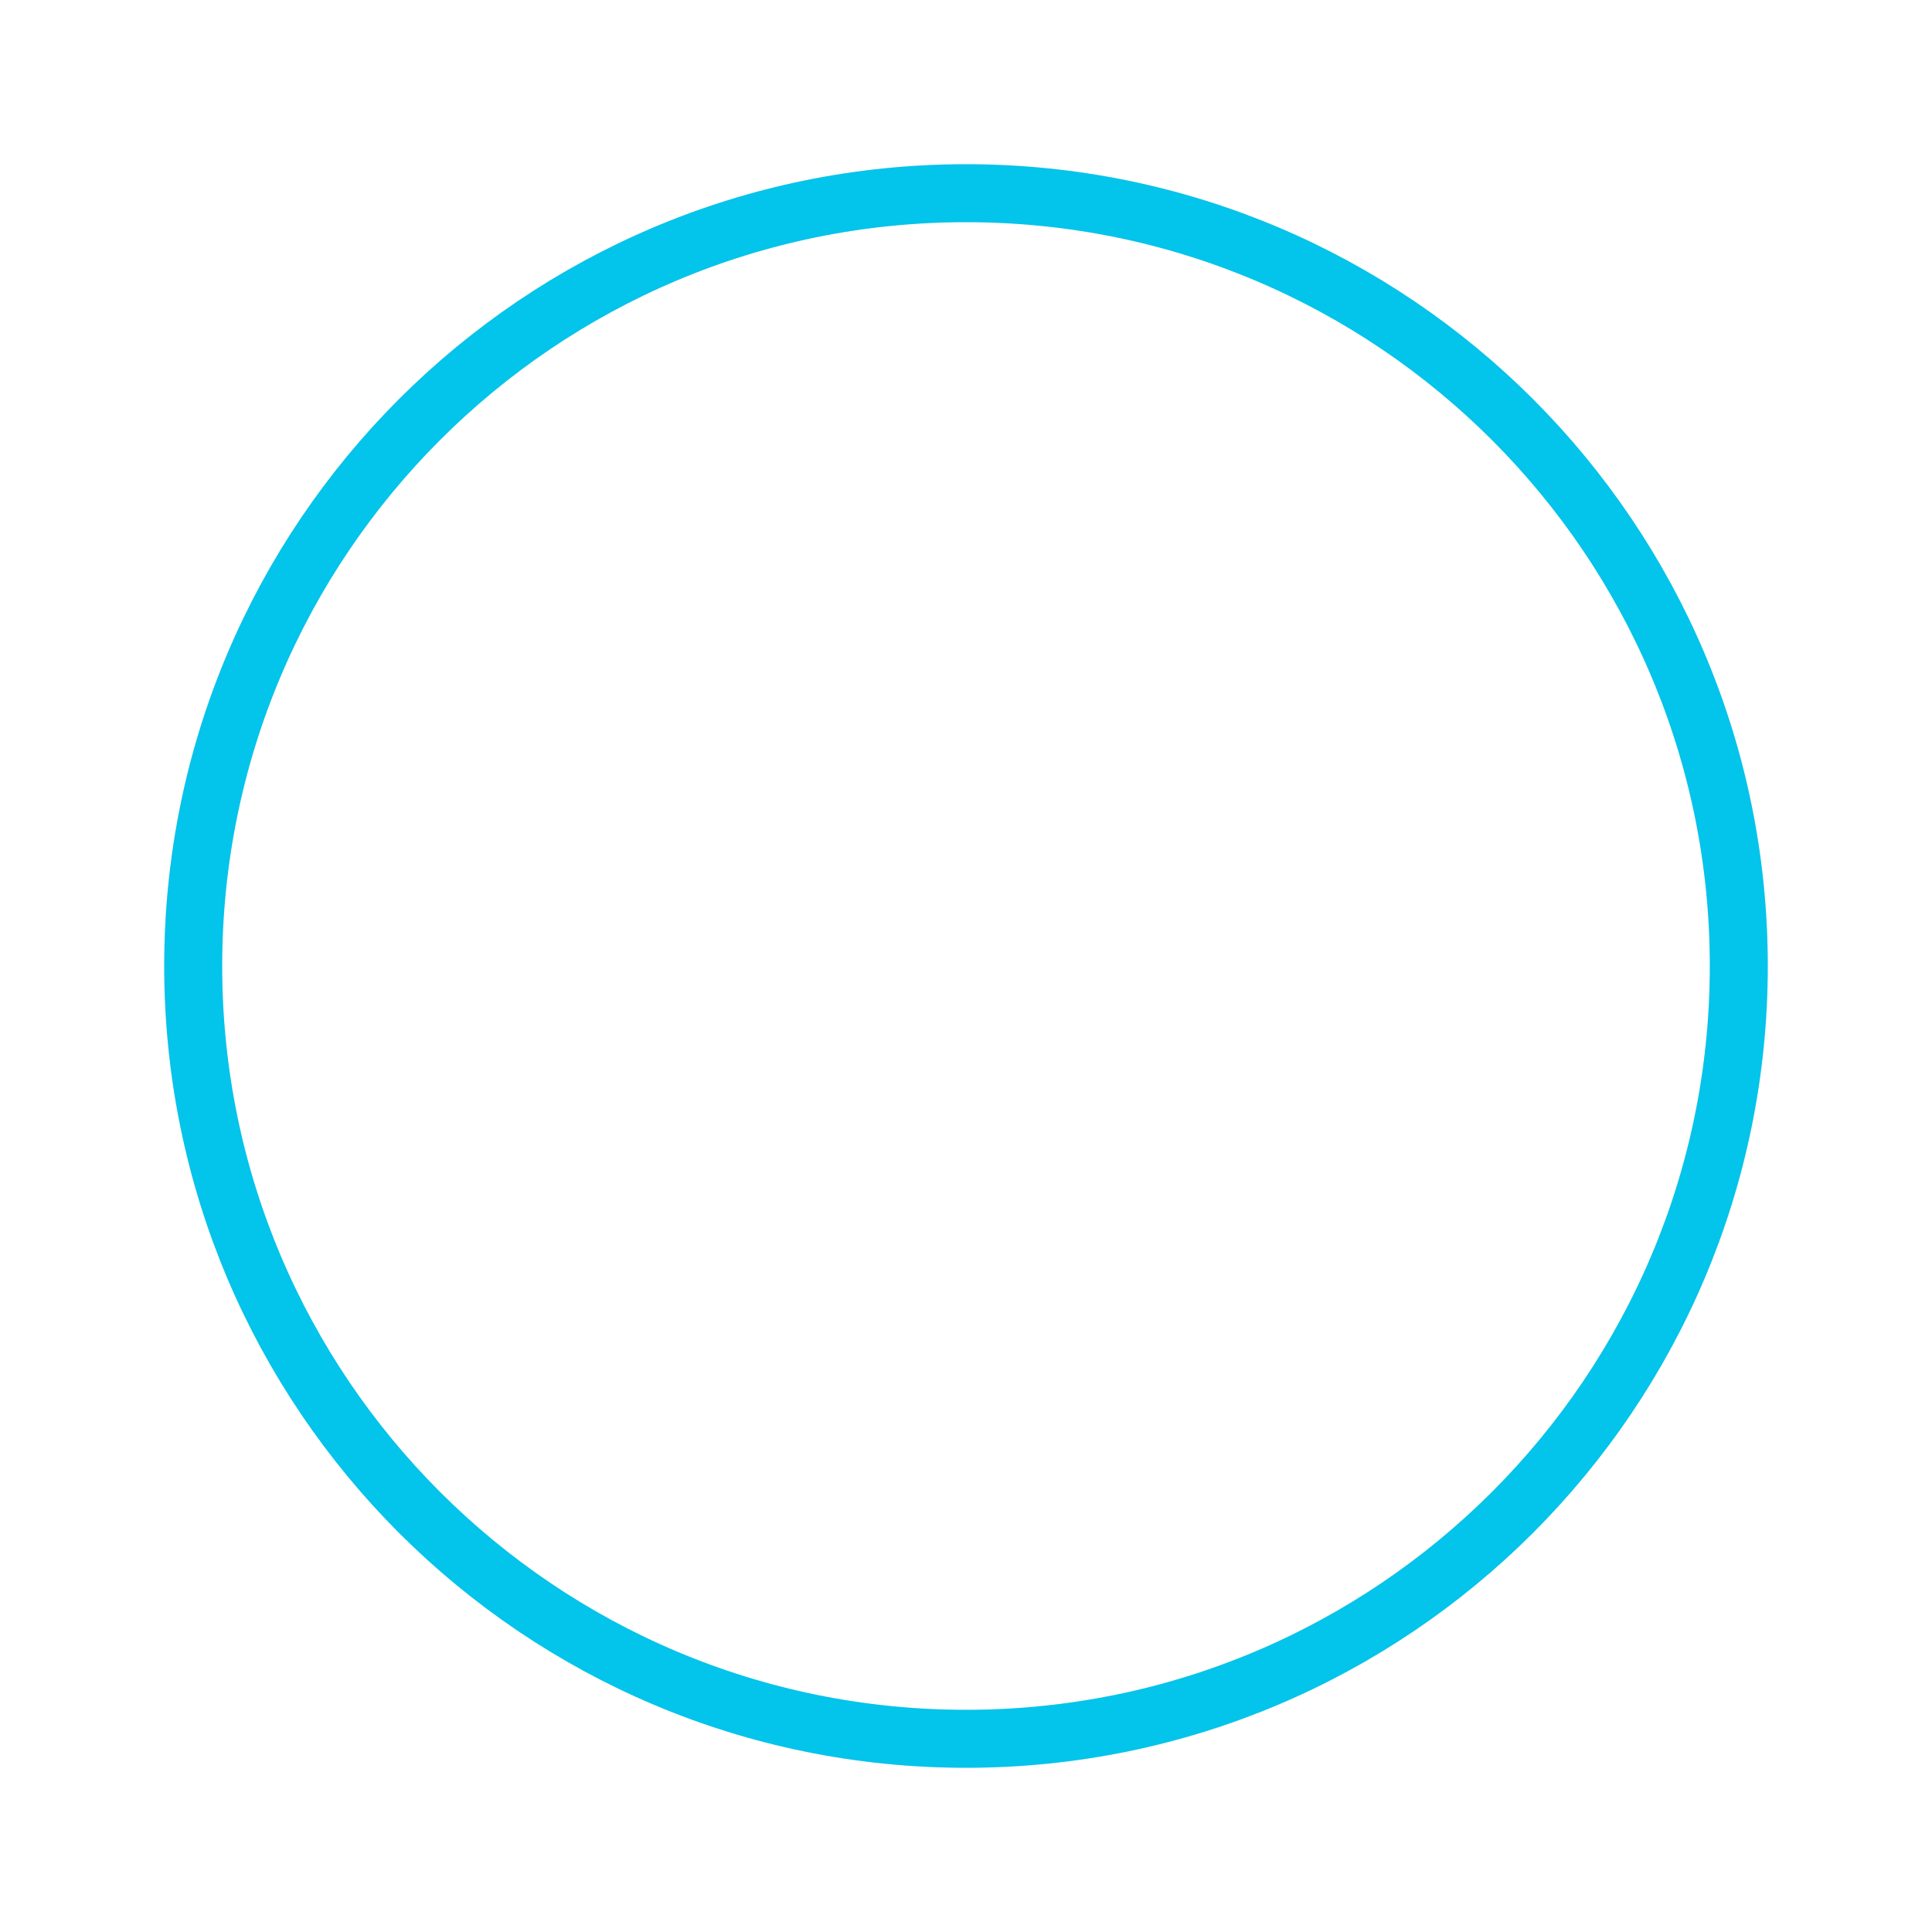
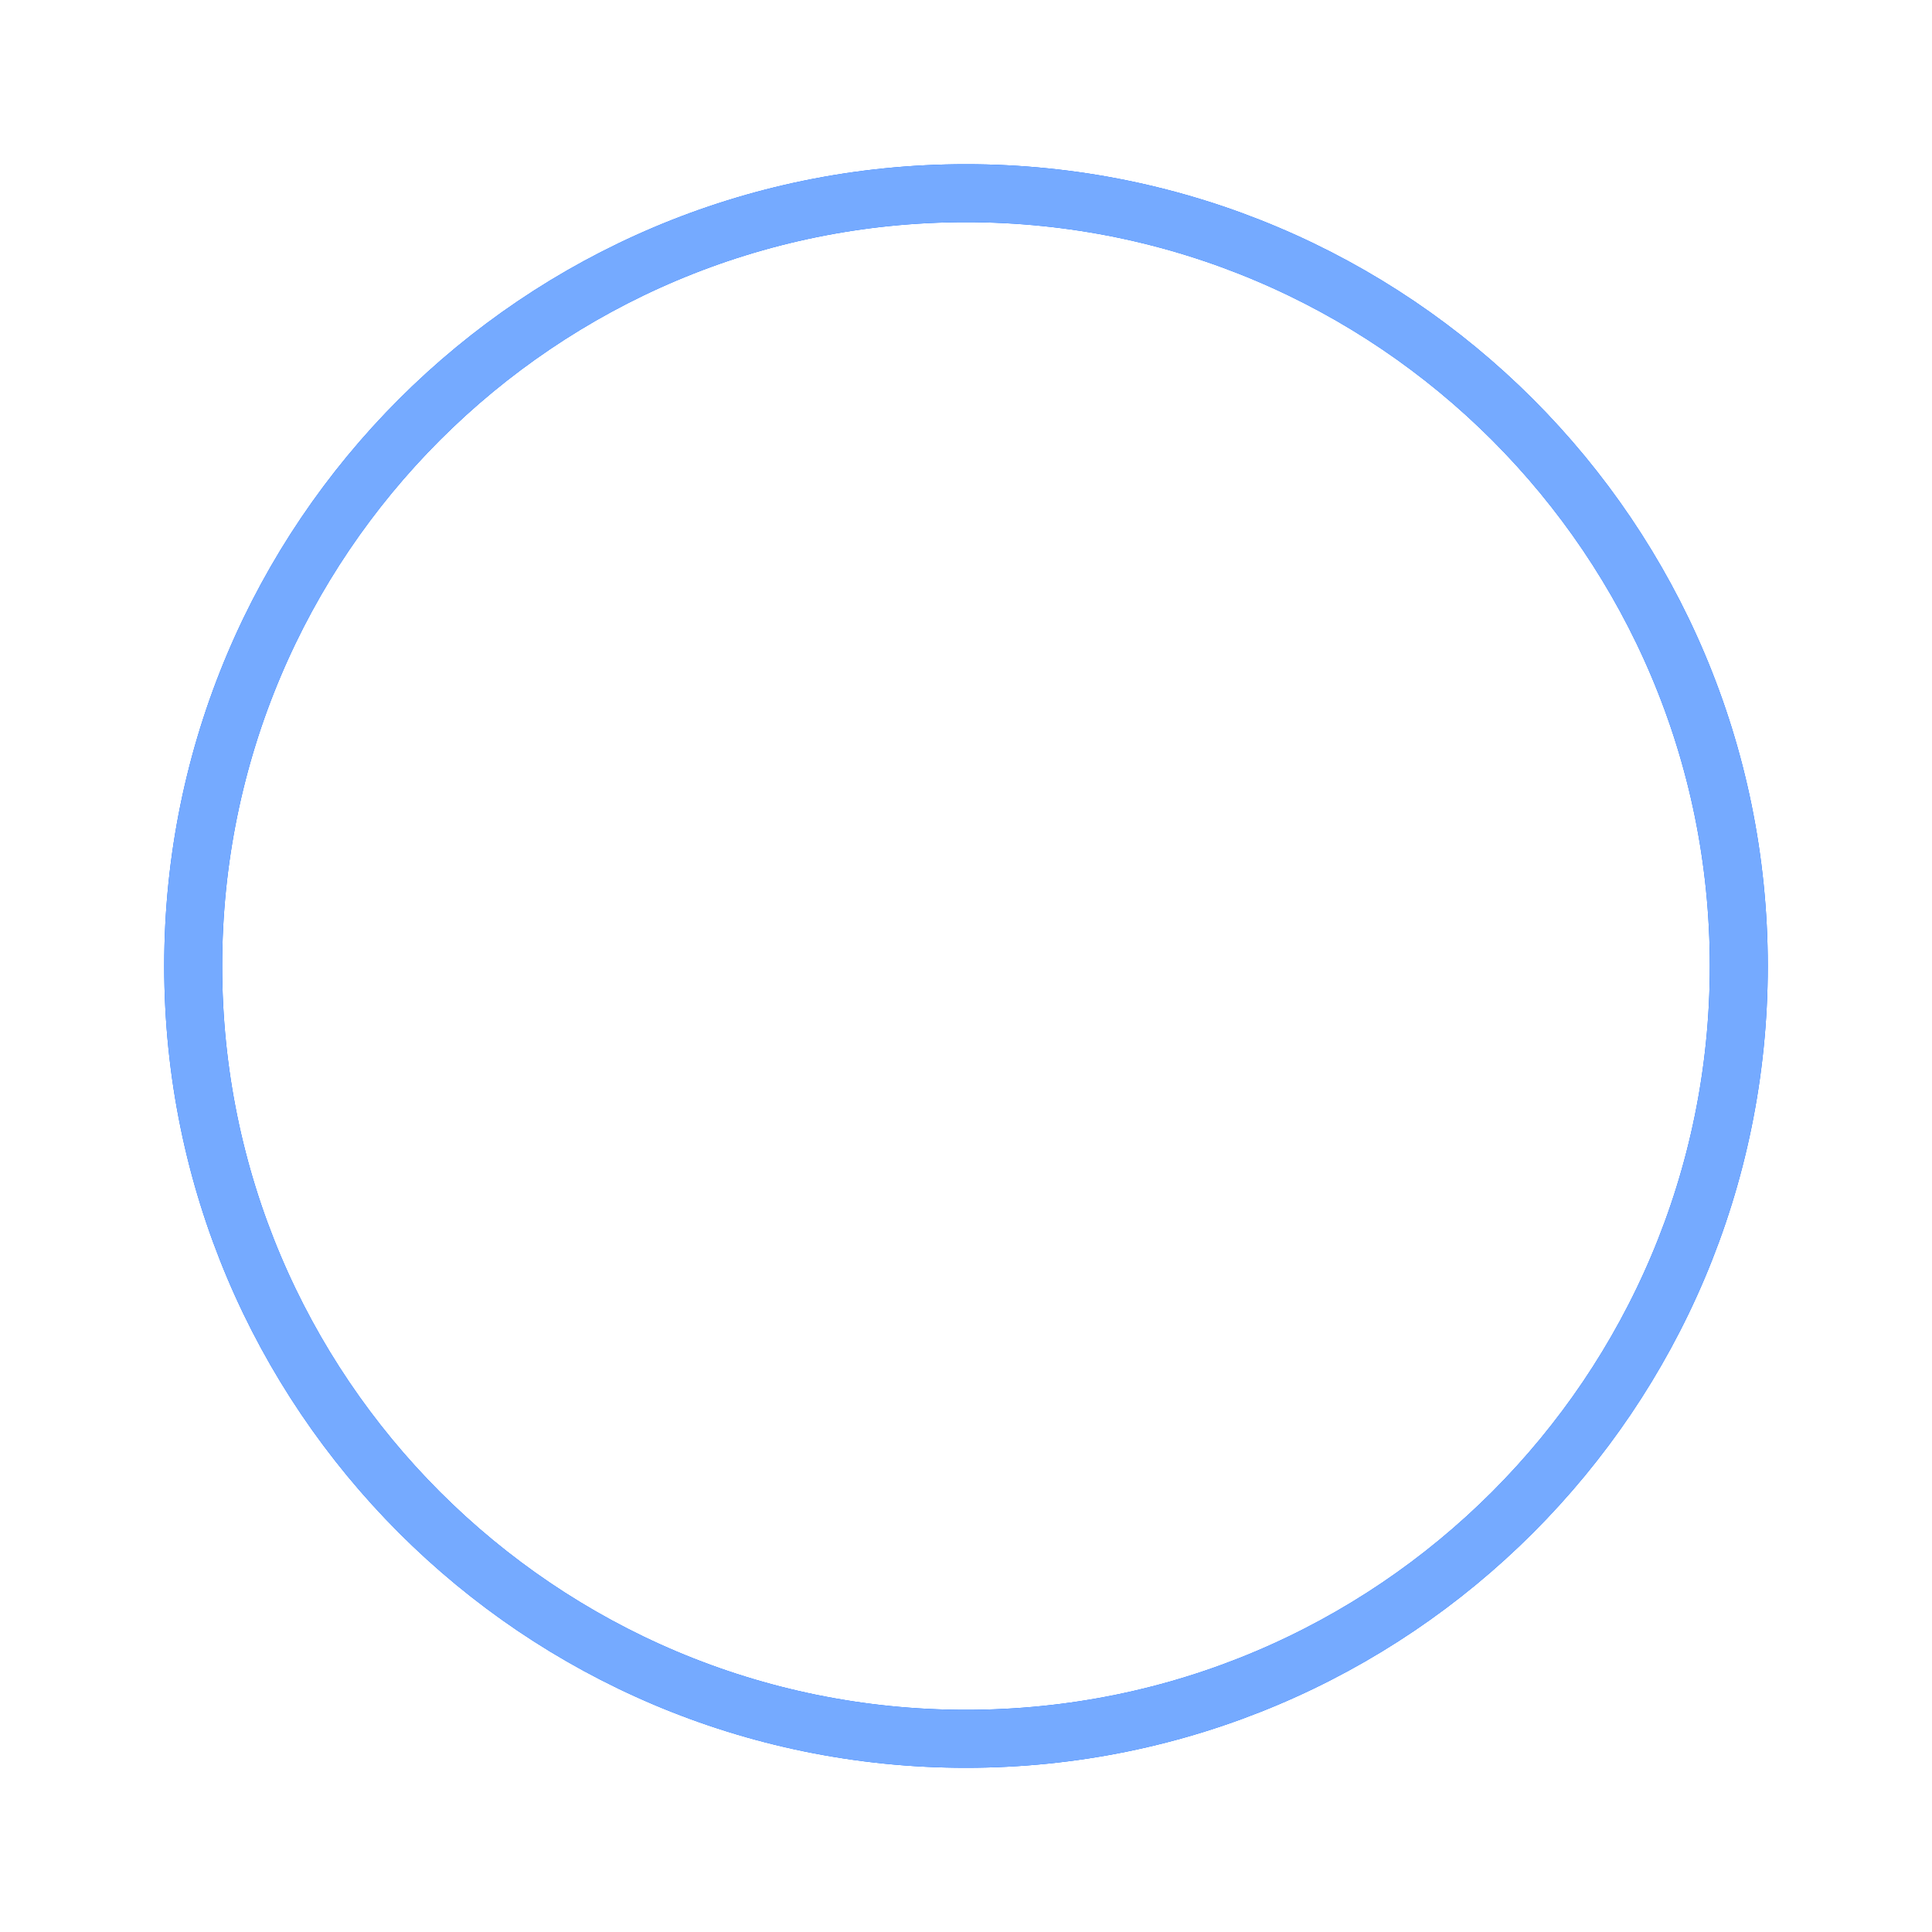
<svg xmlns="http://www.w3.org/2000/svg" width="80px" height="80px" viewBox="0 0 100 100" preserveAspectRatio="xMidYMid" class="uil-ripple">
  <rect x="0" y="0" width="100" height="100" fill="none" class="bk" />
  <g>
    <animate attributeName="opacity" dur="2s" repeatCount="indefinite" begin="0s" keyTimes="0;0.33;1" values="1;1;0" />
-     <circle cx="50" cy="50" r="40" stroke="#ebebeb" fill="none" stroke-width="3" stroke-linecap="round">
+     <circle cx="50" cy="50" r="40" stroke="#0062ff" fill="none" stroke-width="3" stroke-linecap="round">
      <animate attributeName="r" dur="2s" repeatCount="indefinite" begin="0s" keyTimes="0;0.33;1" values="0;22;44" />
    </circle>
  </g>
  <g>
    <animate attributeName="opacity" dur="2s" repeatCount="indefinite" begin="1s" keyTimes="0;0.33;1" values="1;1;0" />
-     <circle cx="50" cy="50" r="40" stroke="#03C4EB" fill="none" stroke-width="3" stroke-linecap="round">
+     <circle cx="50" cy="50" r="40" stroke="#75aaff" fill="none" stroke-width="3" stroke-linecap="round">
      <animate attributeName="r" dur="2s" repeatCount="indefinite" begin="1s" keyTimes="0;0.33;1" values="0;22;44" />
    </circle>
  </g>
</svg>
